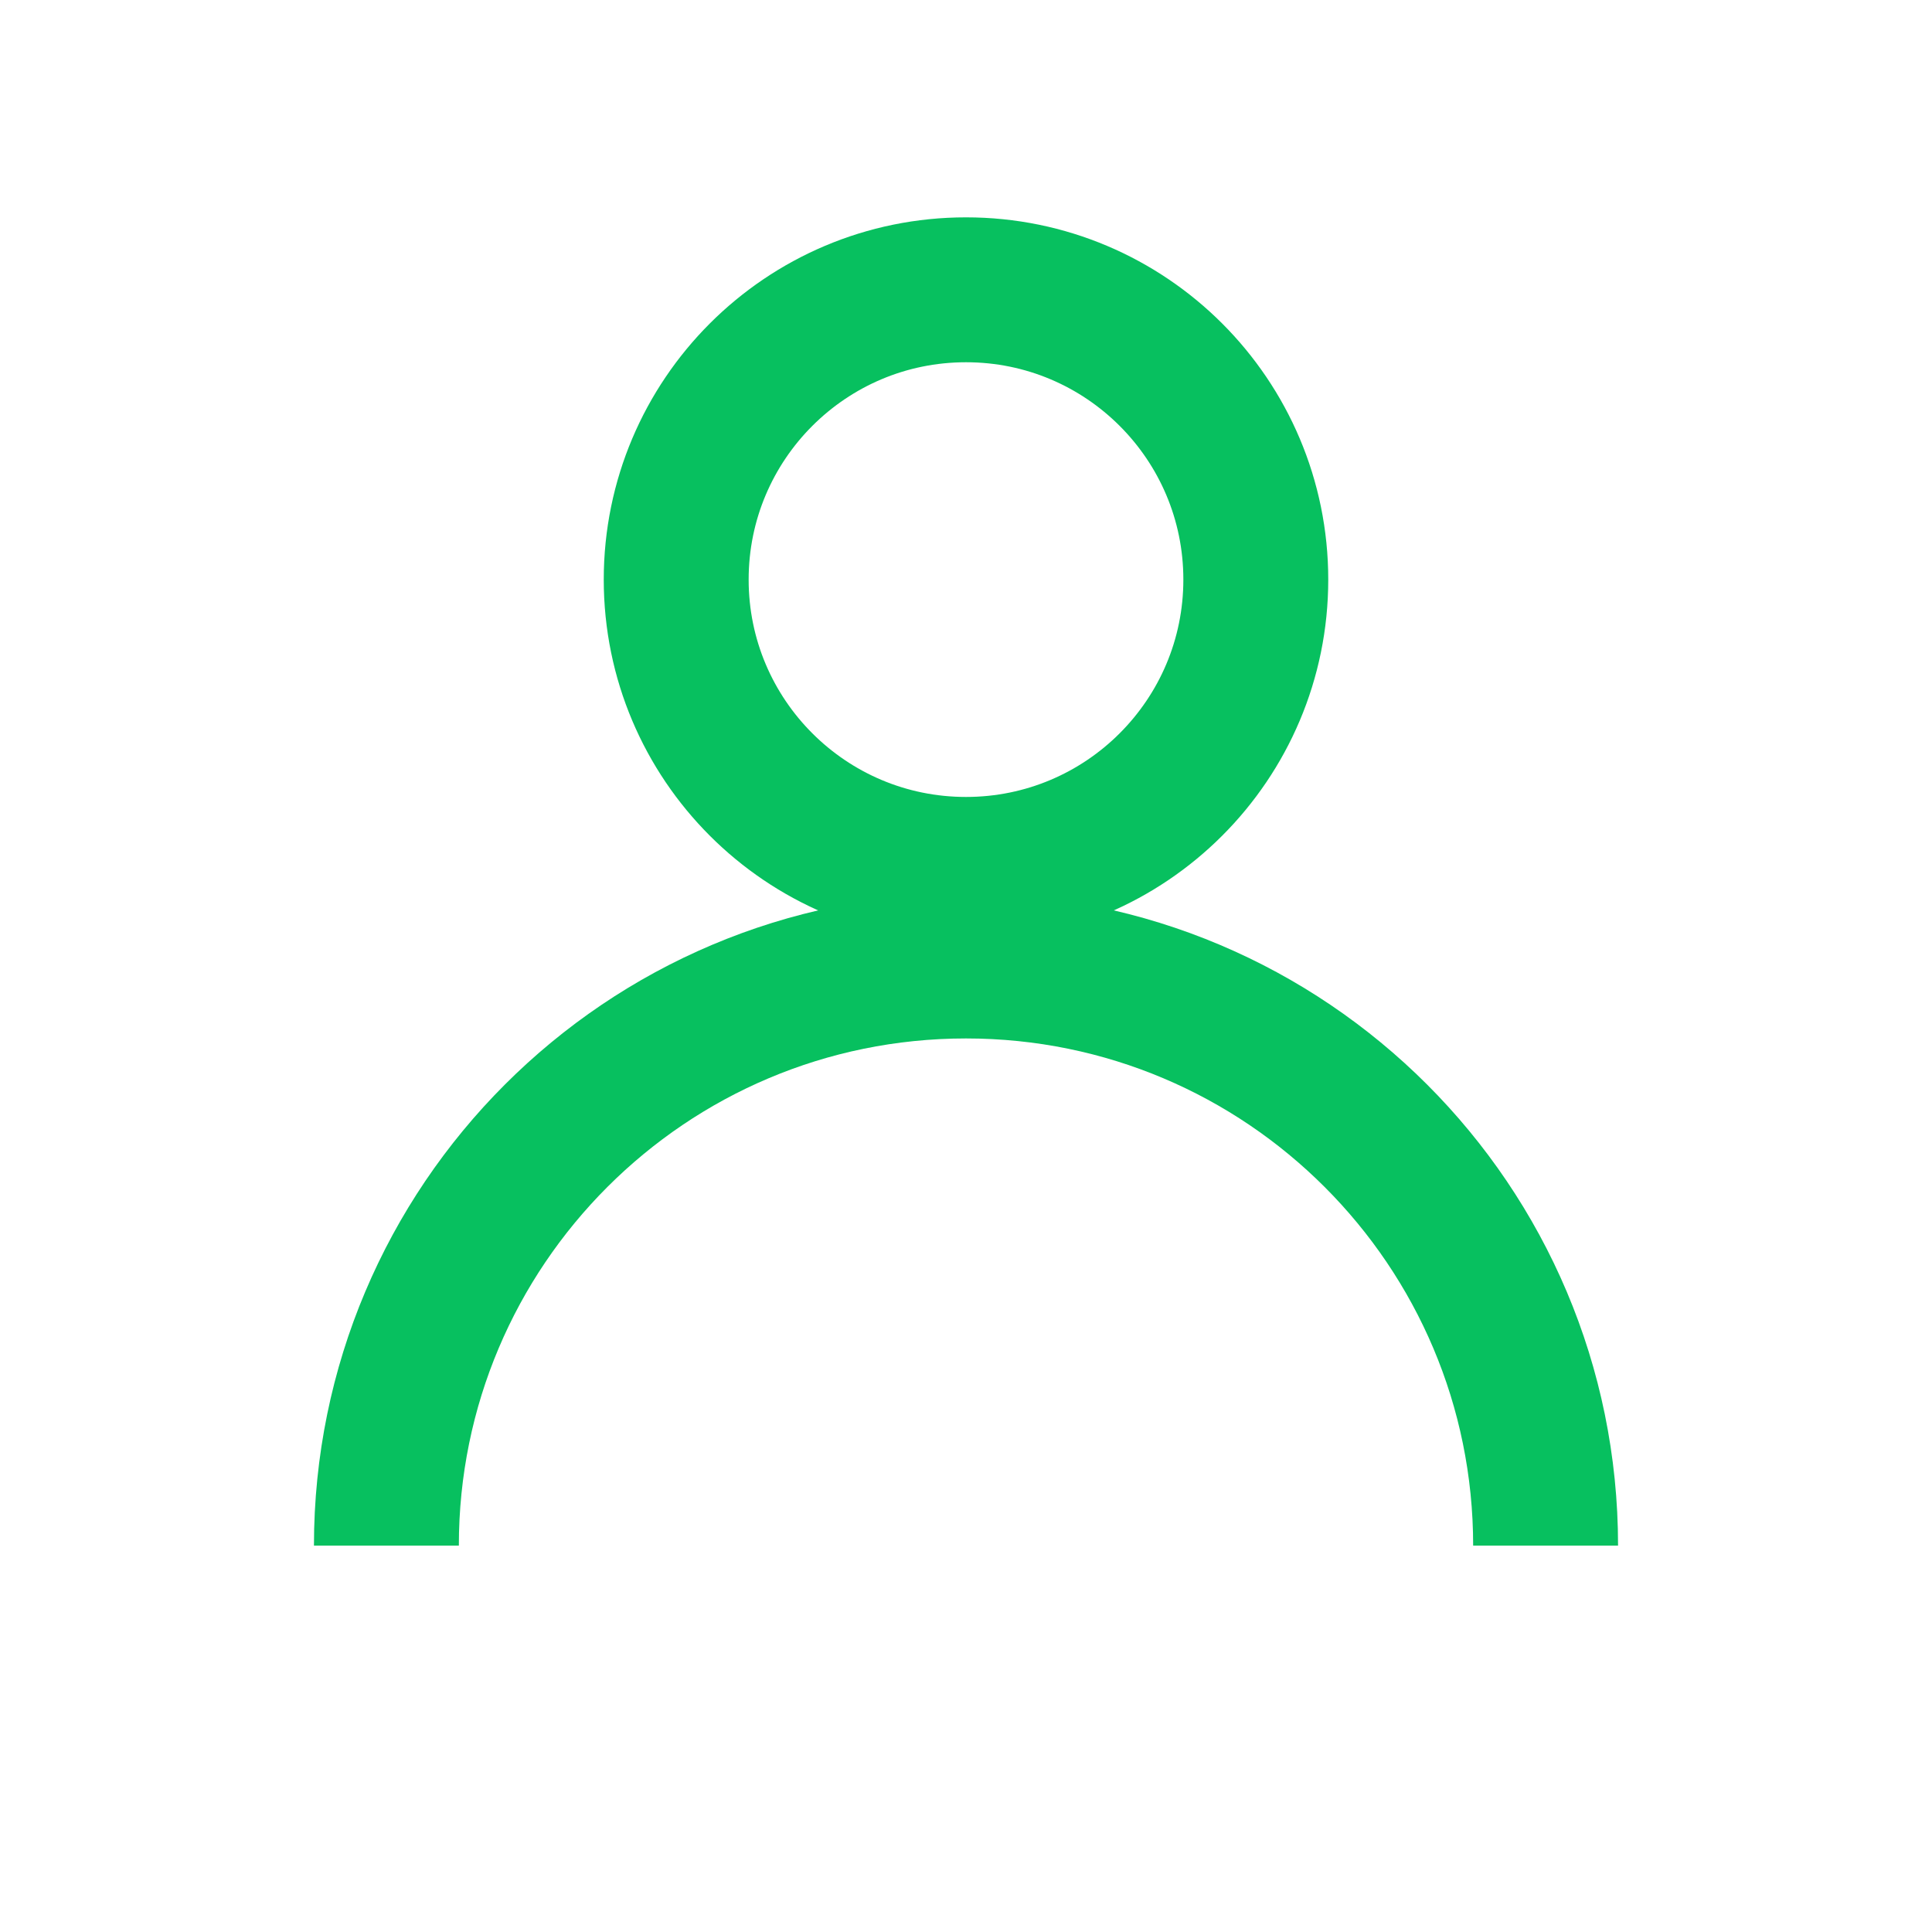
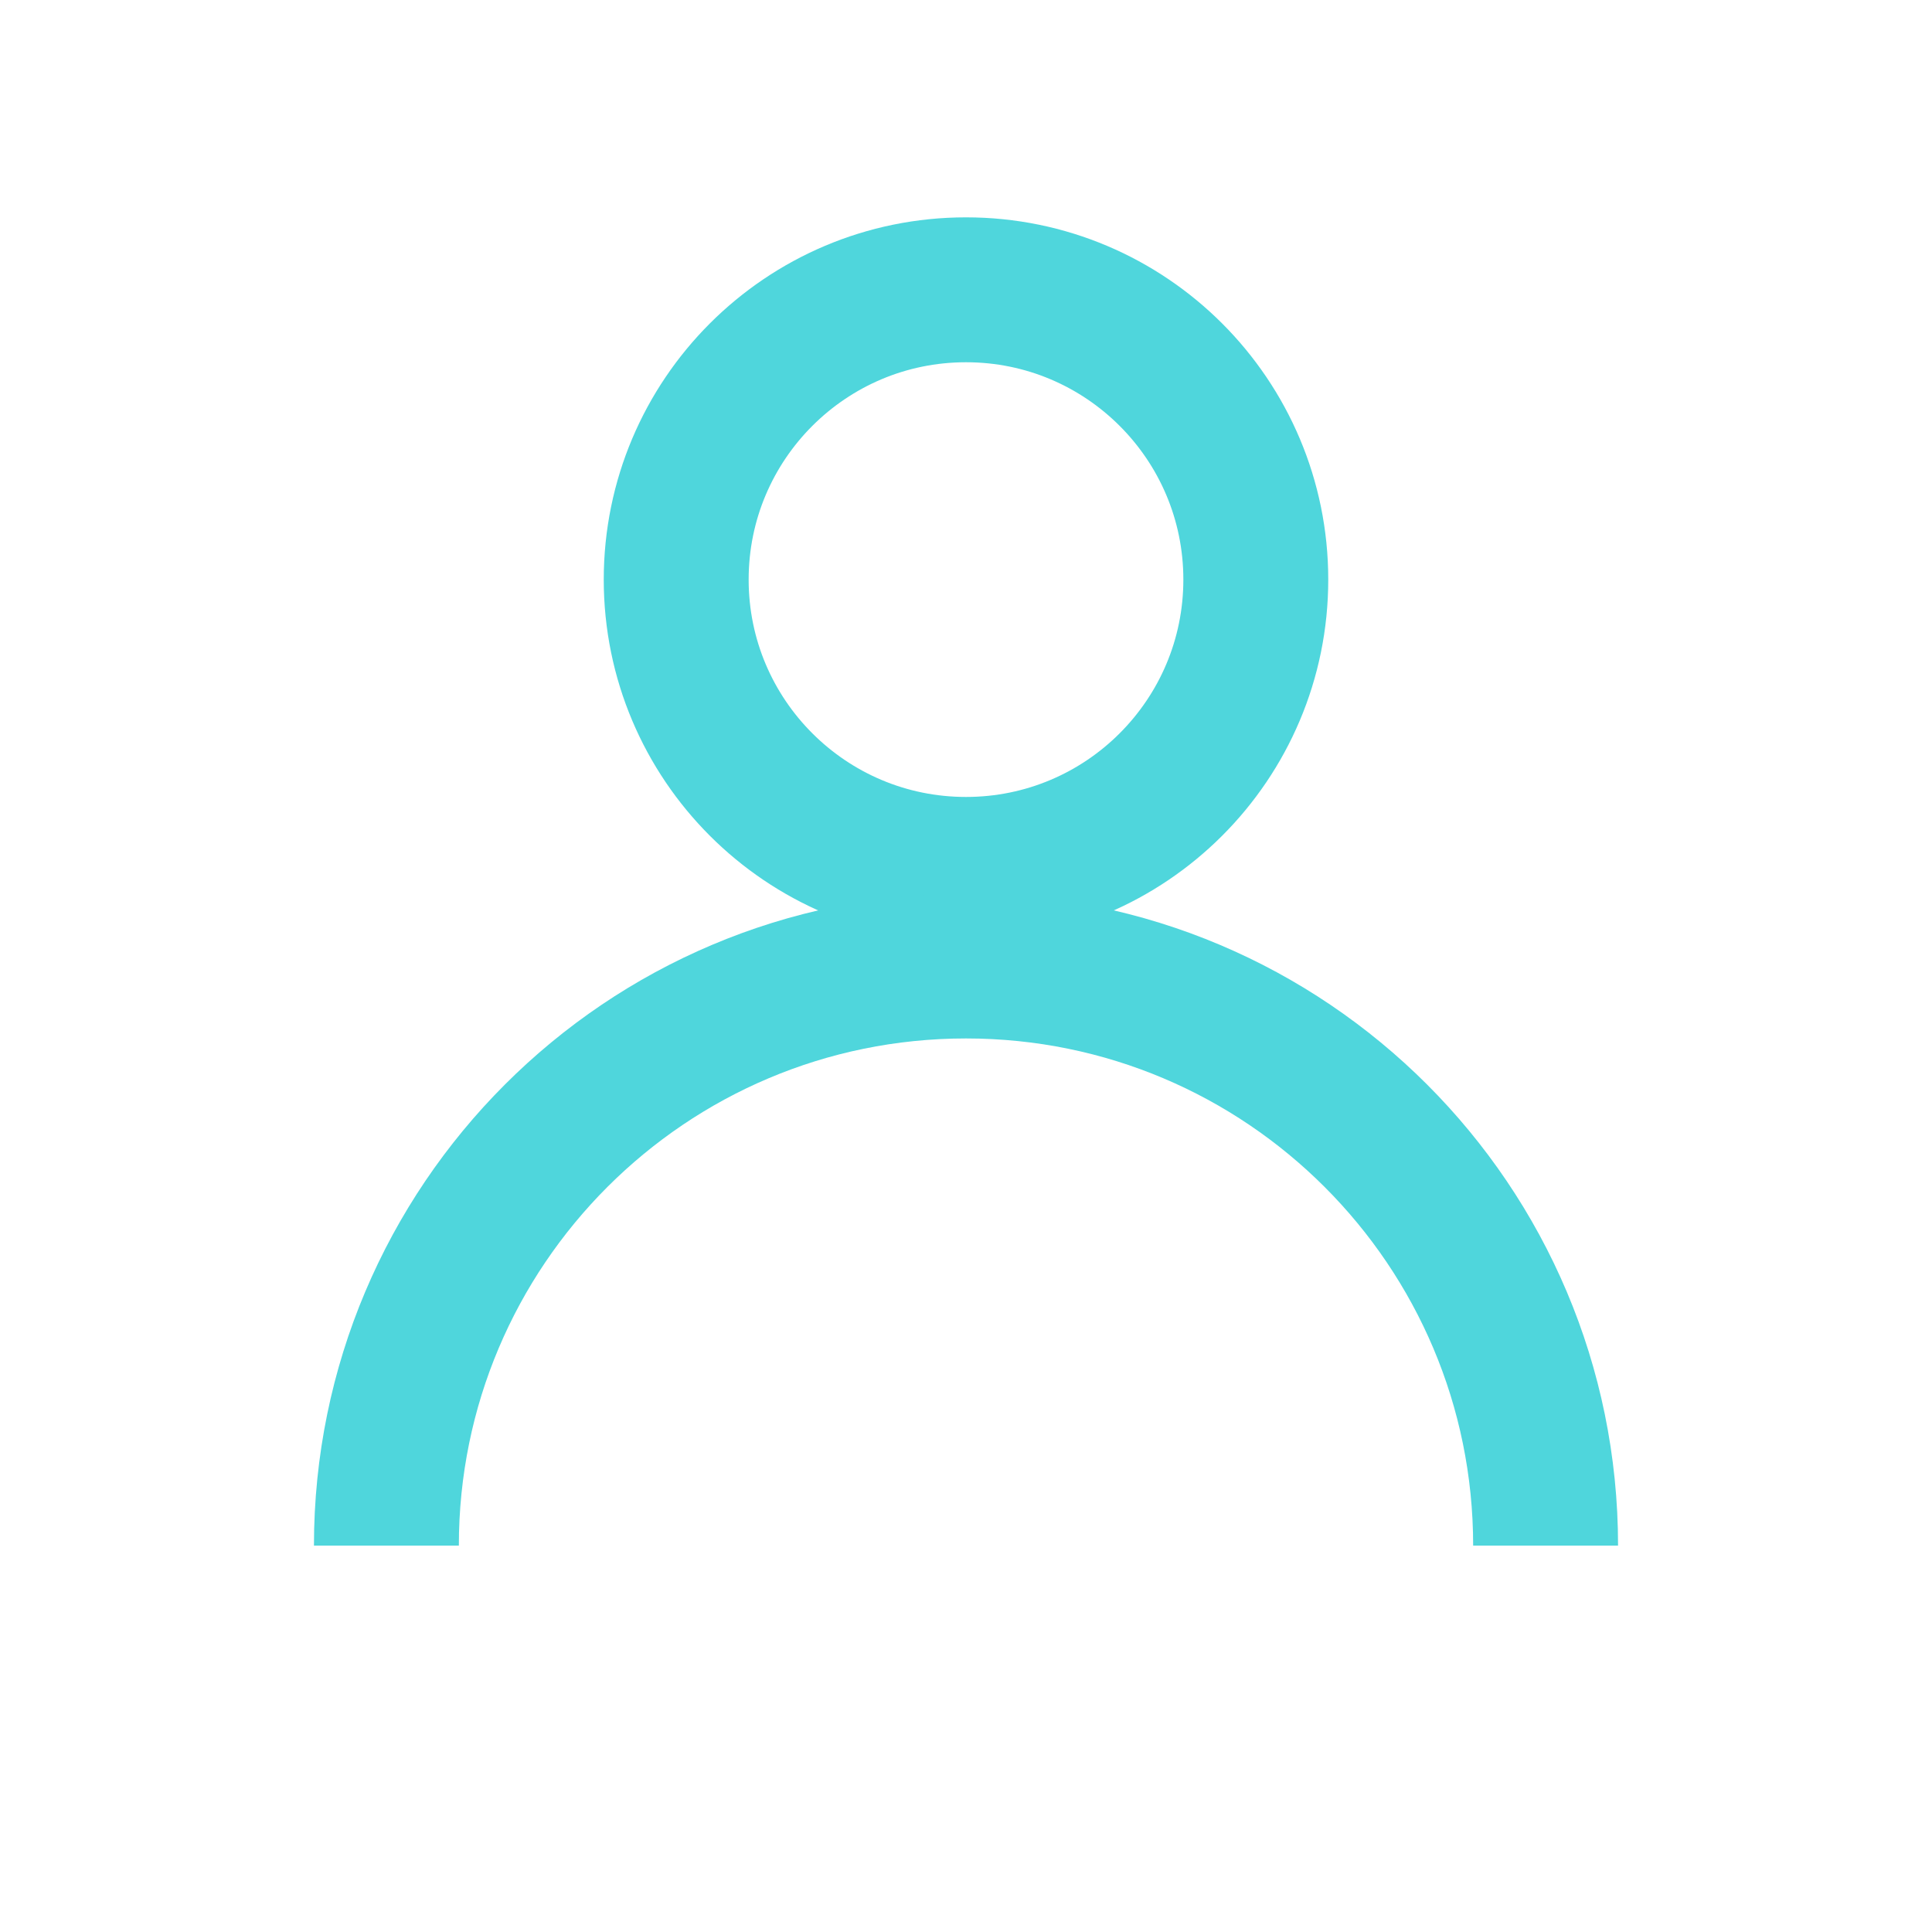
<svg xmlns="http://www.w3.org/2000/svg" width="20" height="20" viewBox="0 0 20 20" fill="none">
-   <circle cx="10" cy="6" r="3" stroke="#07C05F" stroke-width="1.5" fill="none" />
-   <path d="M4 16c0-3.314 2.686-6 6-6s6 2.686 6 6" stroke="#07C05F" stroke-width="1.5" fill="none" />
+   <circle cx="10" cy="6" r="3" stroke="#4FD6DC" stroke-width="1.5" fill="none" />
+   <path d="M4 16c0-3.314 2.686-6 6-6s6 2.686 6 6" stroke="#4FD6DC" stroke-width="1.5" fill="none" />
</svg>
